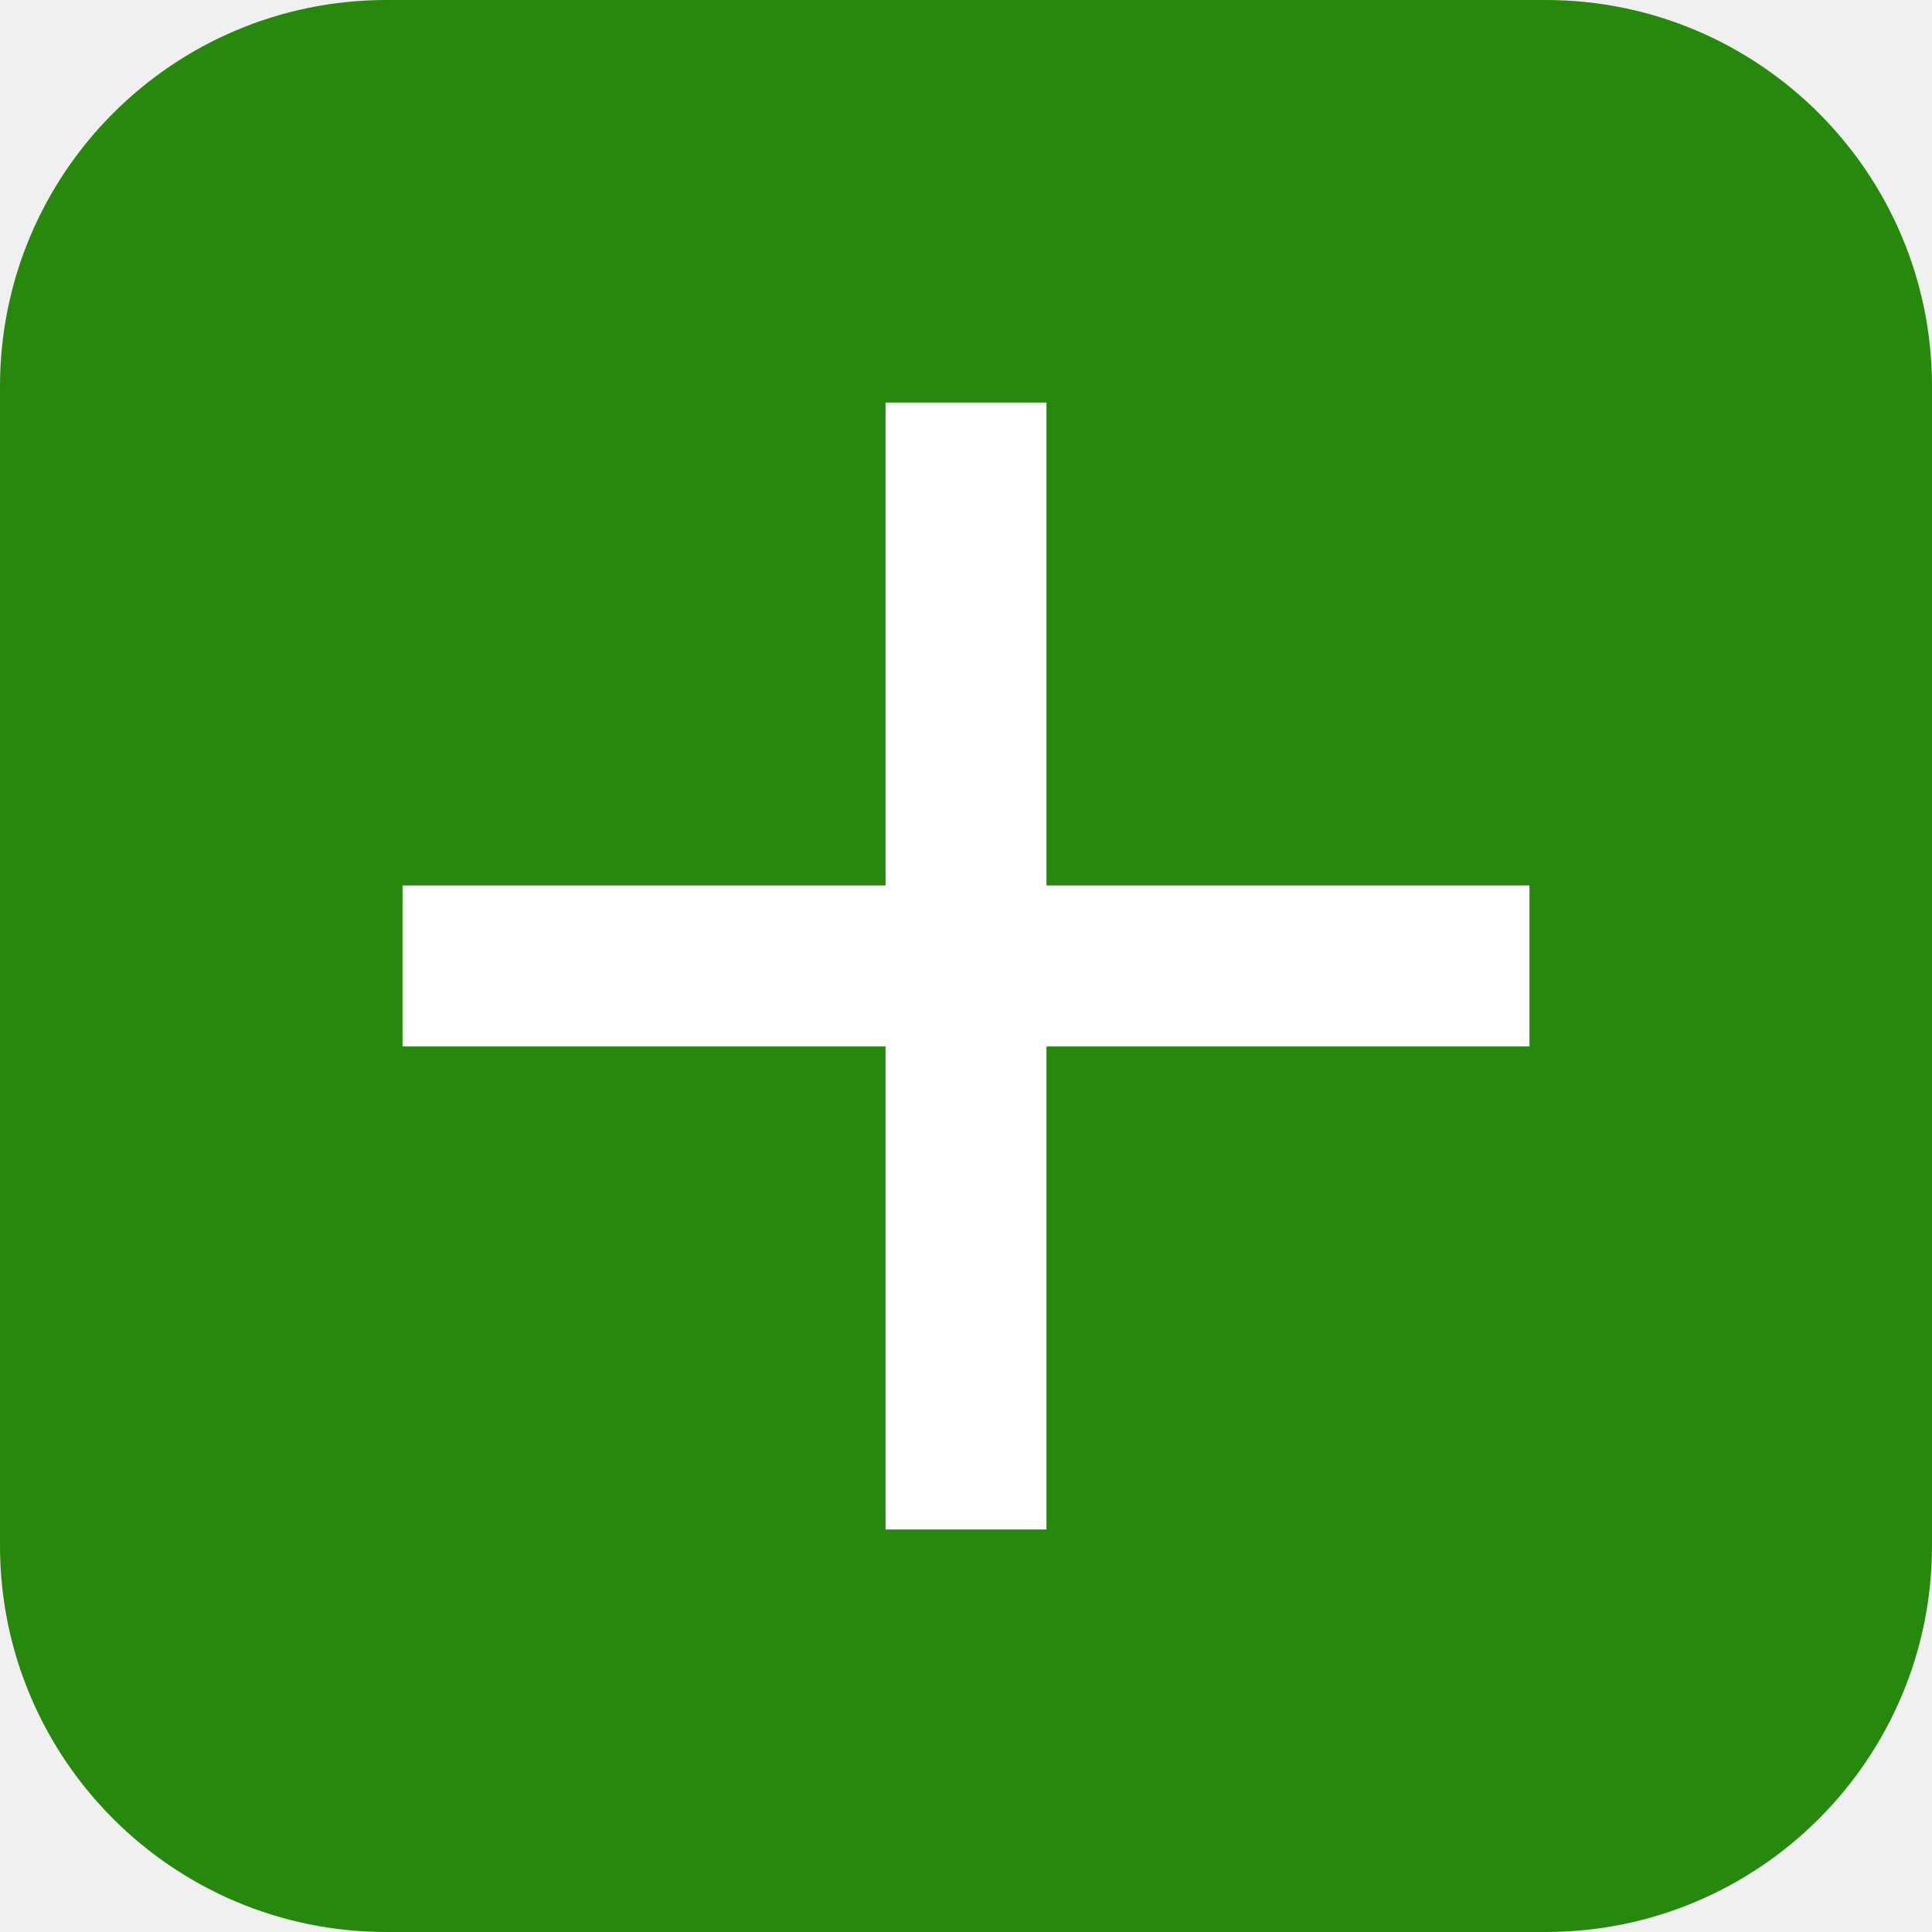
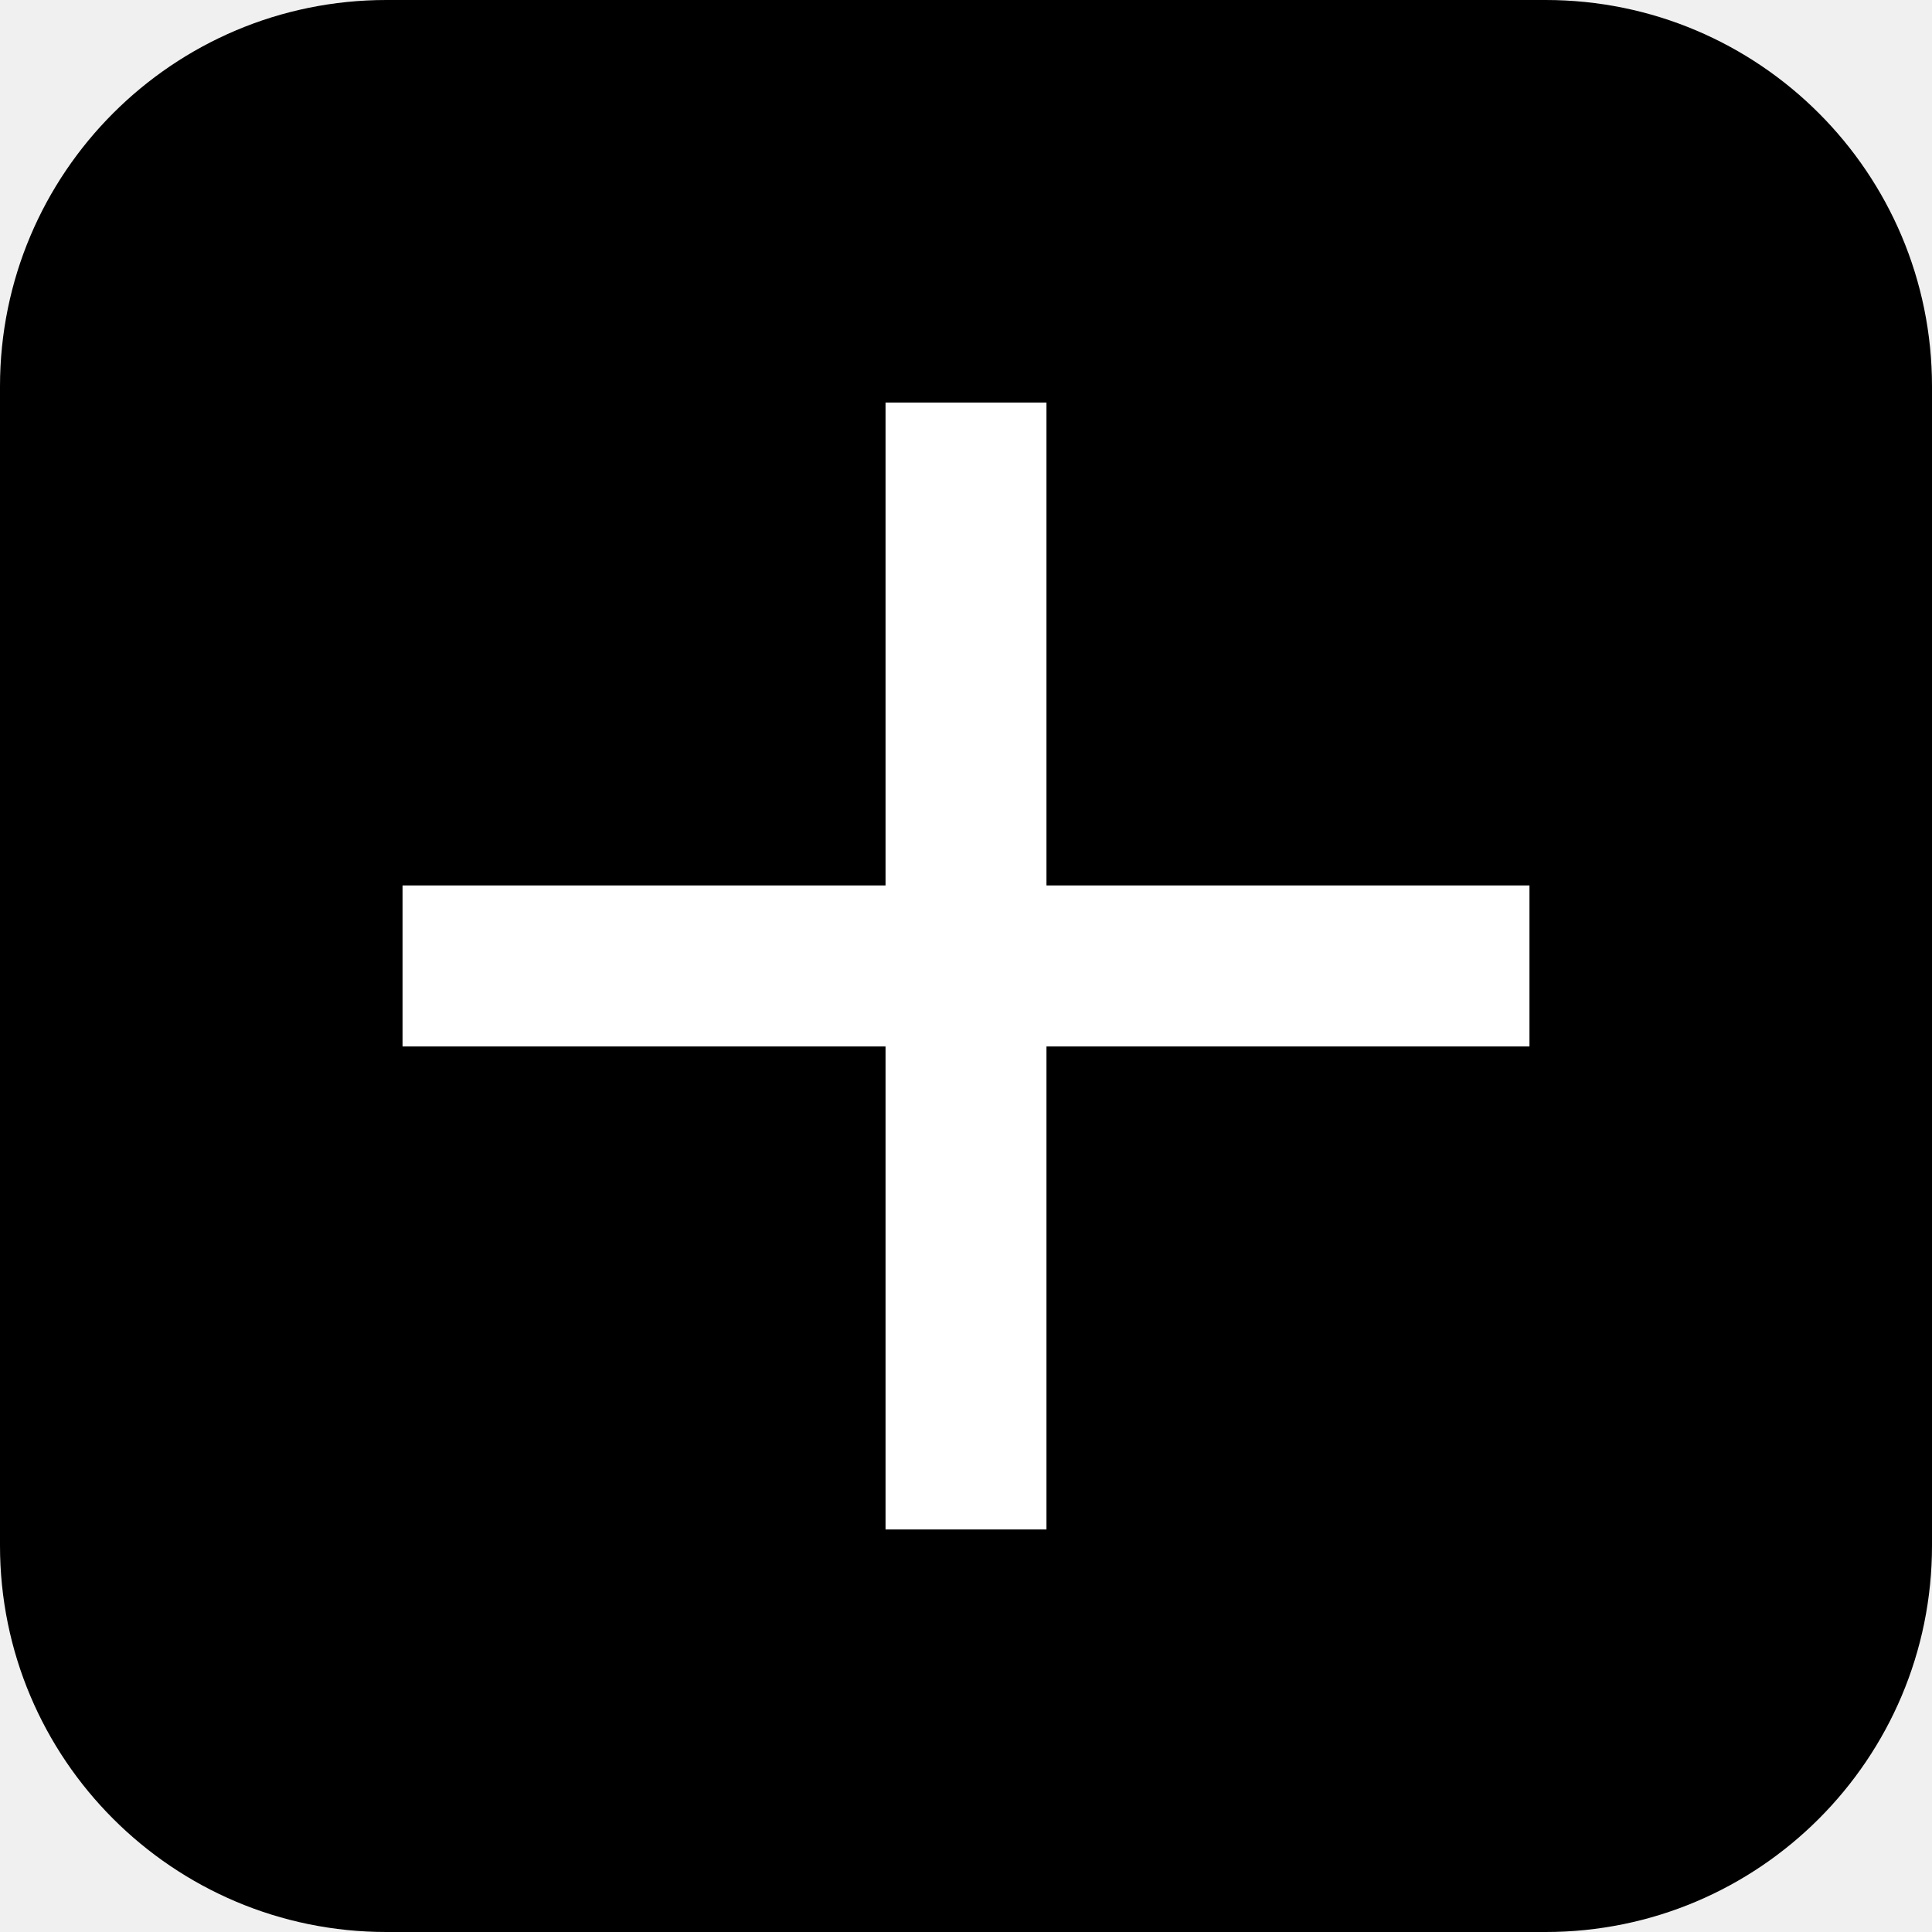
<svg xmlns="http://www.w3.org/2000/svg" width="20" height="20" viewBox="0 0 20 20" fill="none">
-   <path d="M0 4C0 1.791 1.791 0 4 0H16C18.209 0 20 1.791 20 4V16C20 18.209 18.209 20 16 20H4C1.791 20 0 18.209 0 16V4Z" fill="#26890D" />
+   <path d="M0 4C0 1.791 1.791 0 4 0H16C18.209 0 20 1.791 20 4V16C20 18.209 18.209 20 16 20H4C1.791 20 0 18.209 0 16V4Z" fill="currentColor" />
  <path d="M15.833 10.833H10.833V15.833H9.167V10.833H4.167V9.166H9.167V4.167H10.833V9.166H15.833V10.833Z" fill="white" />
</svg>
